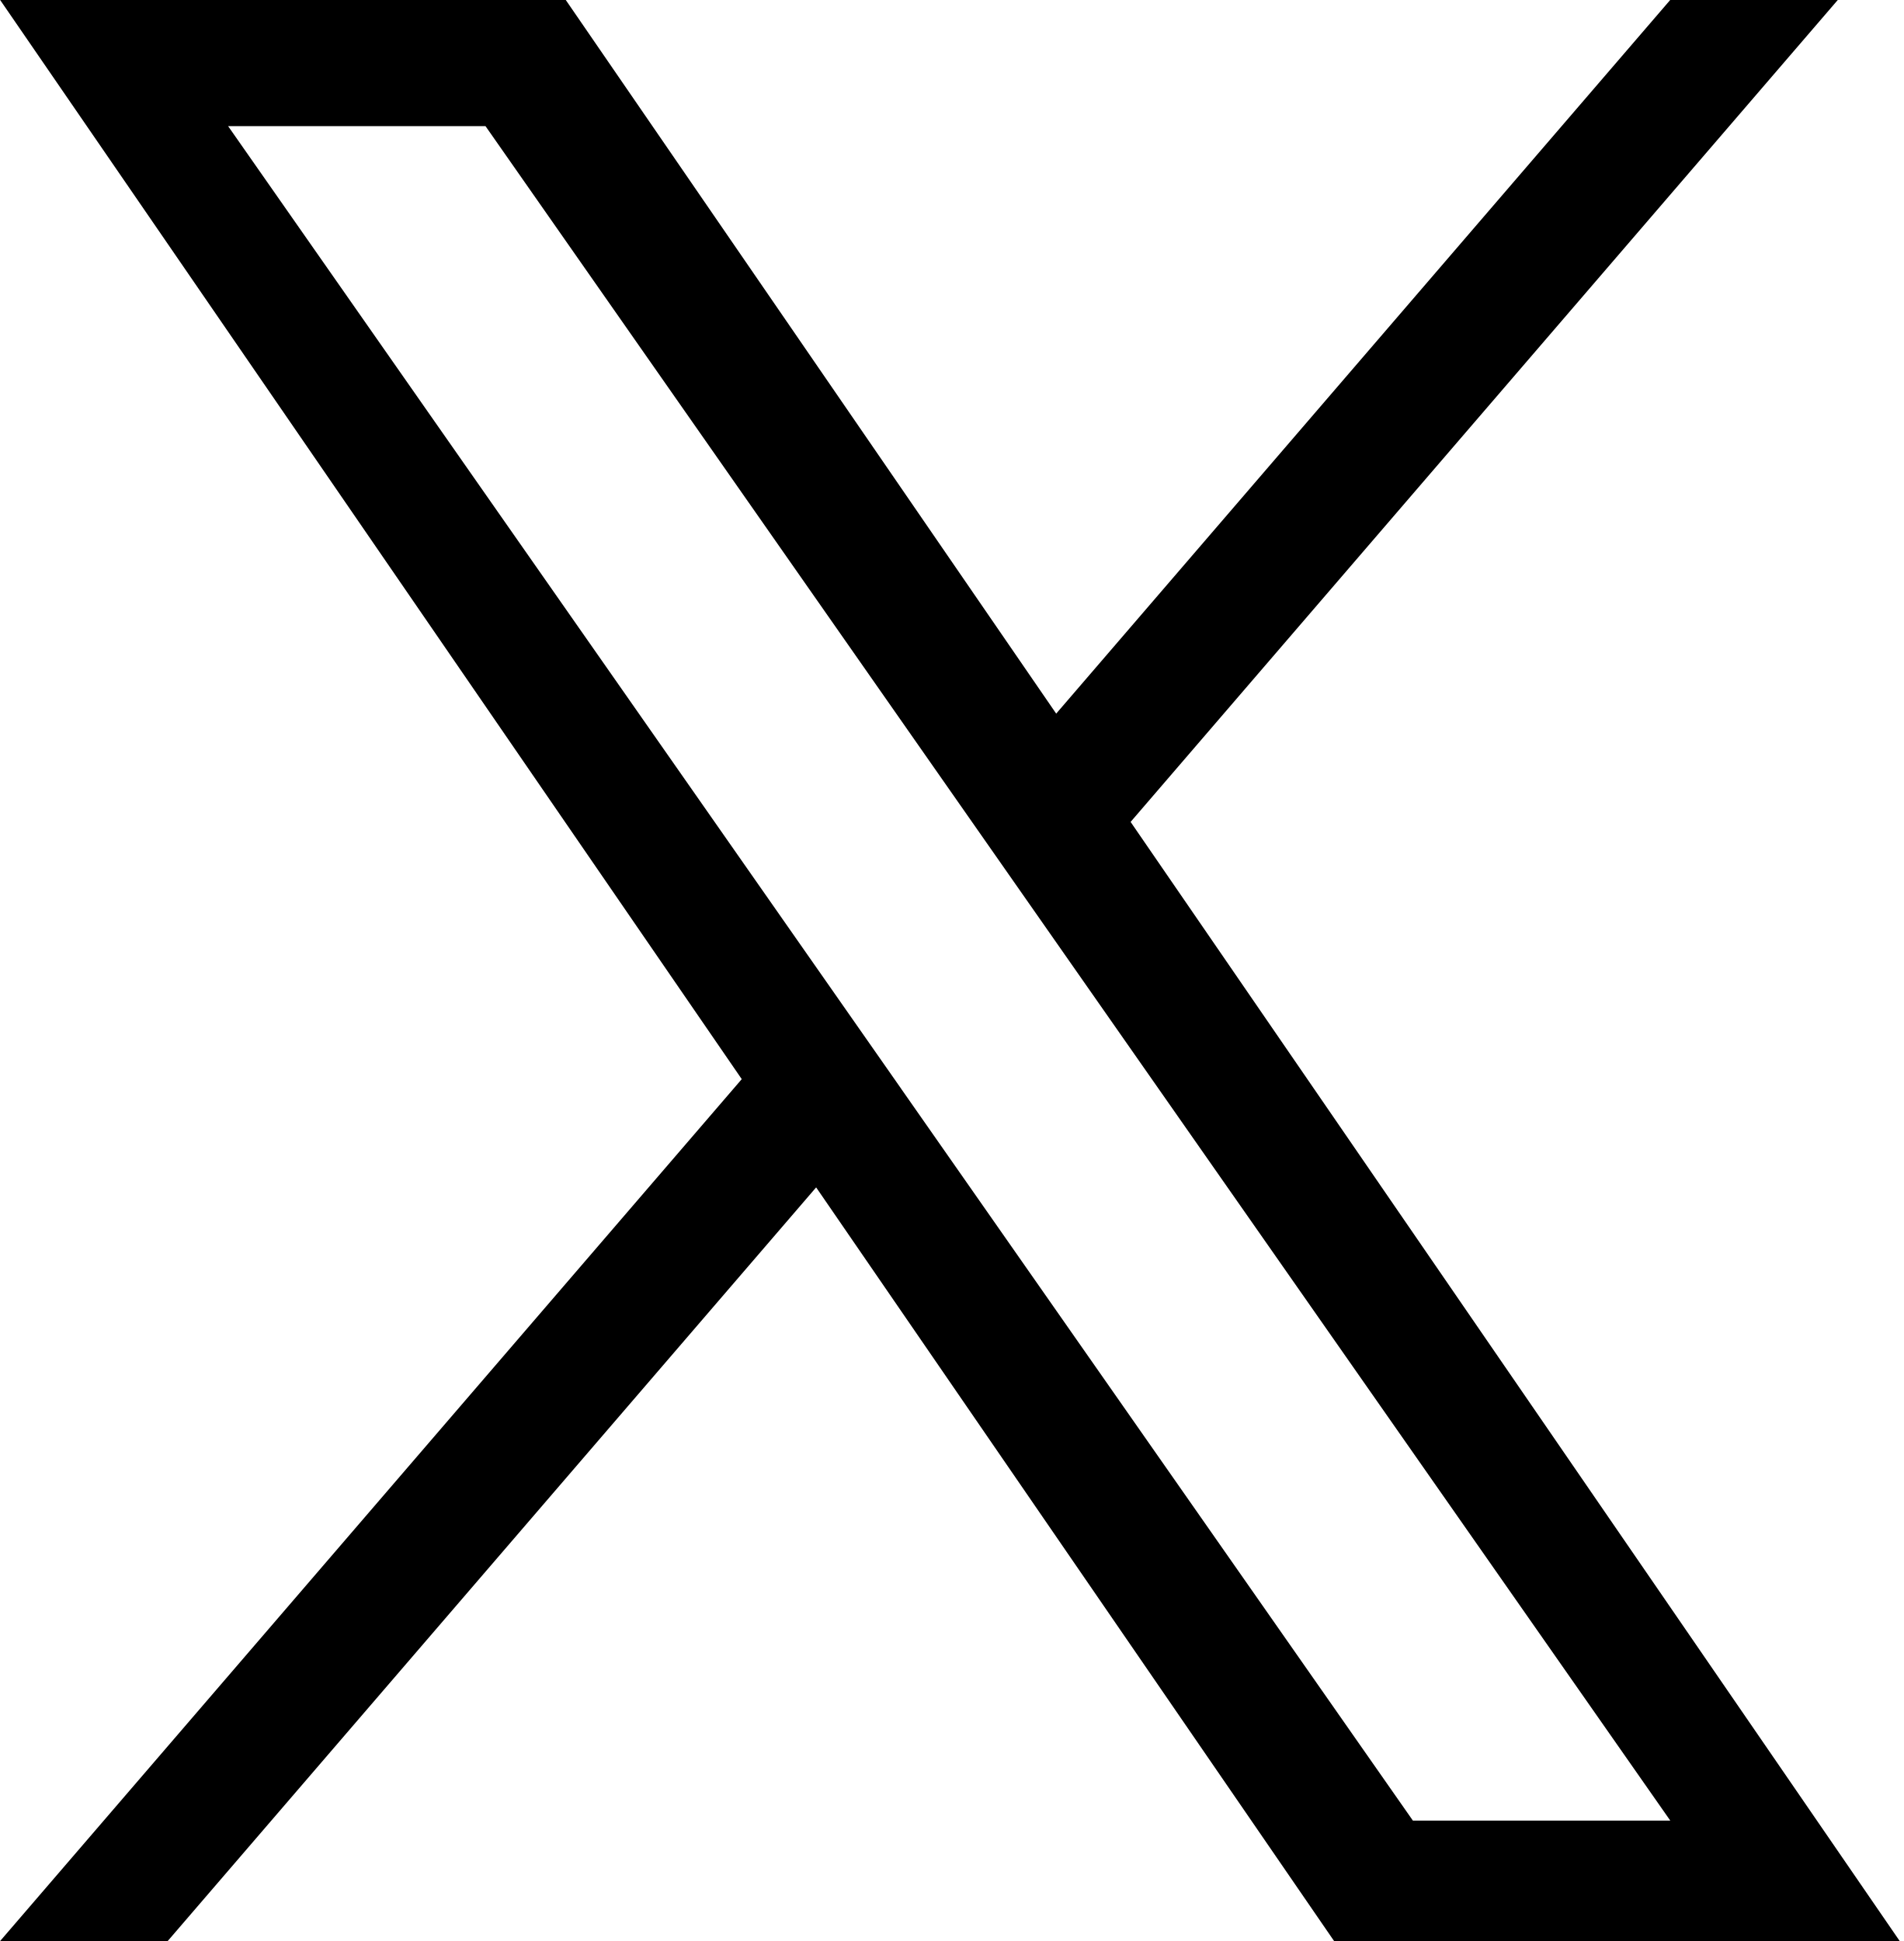
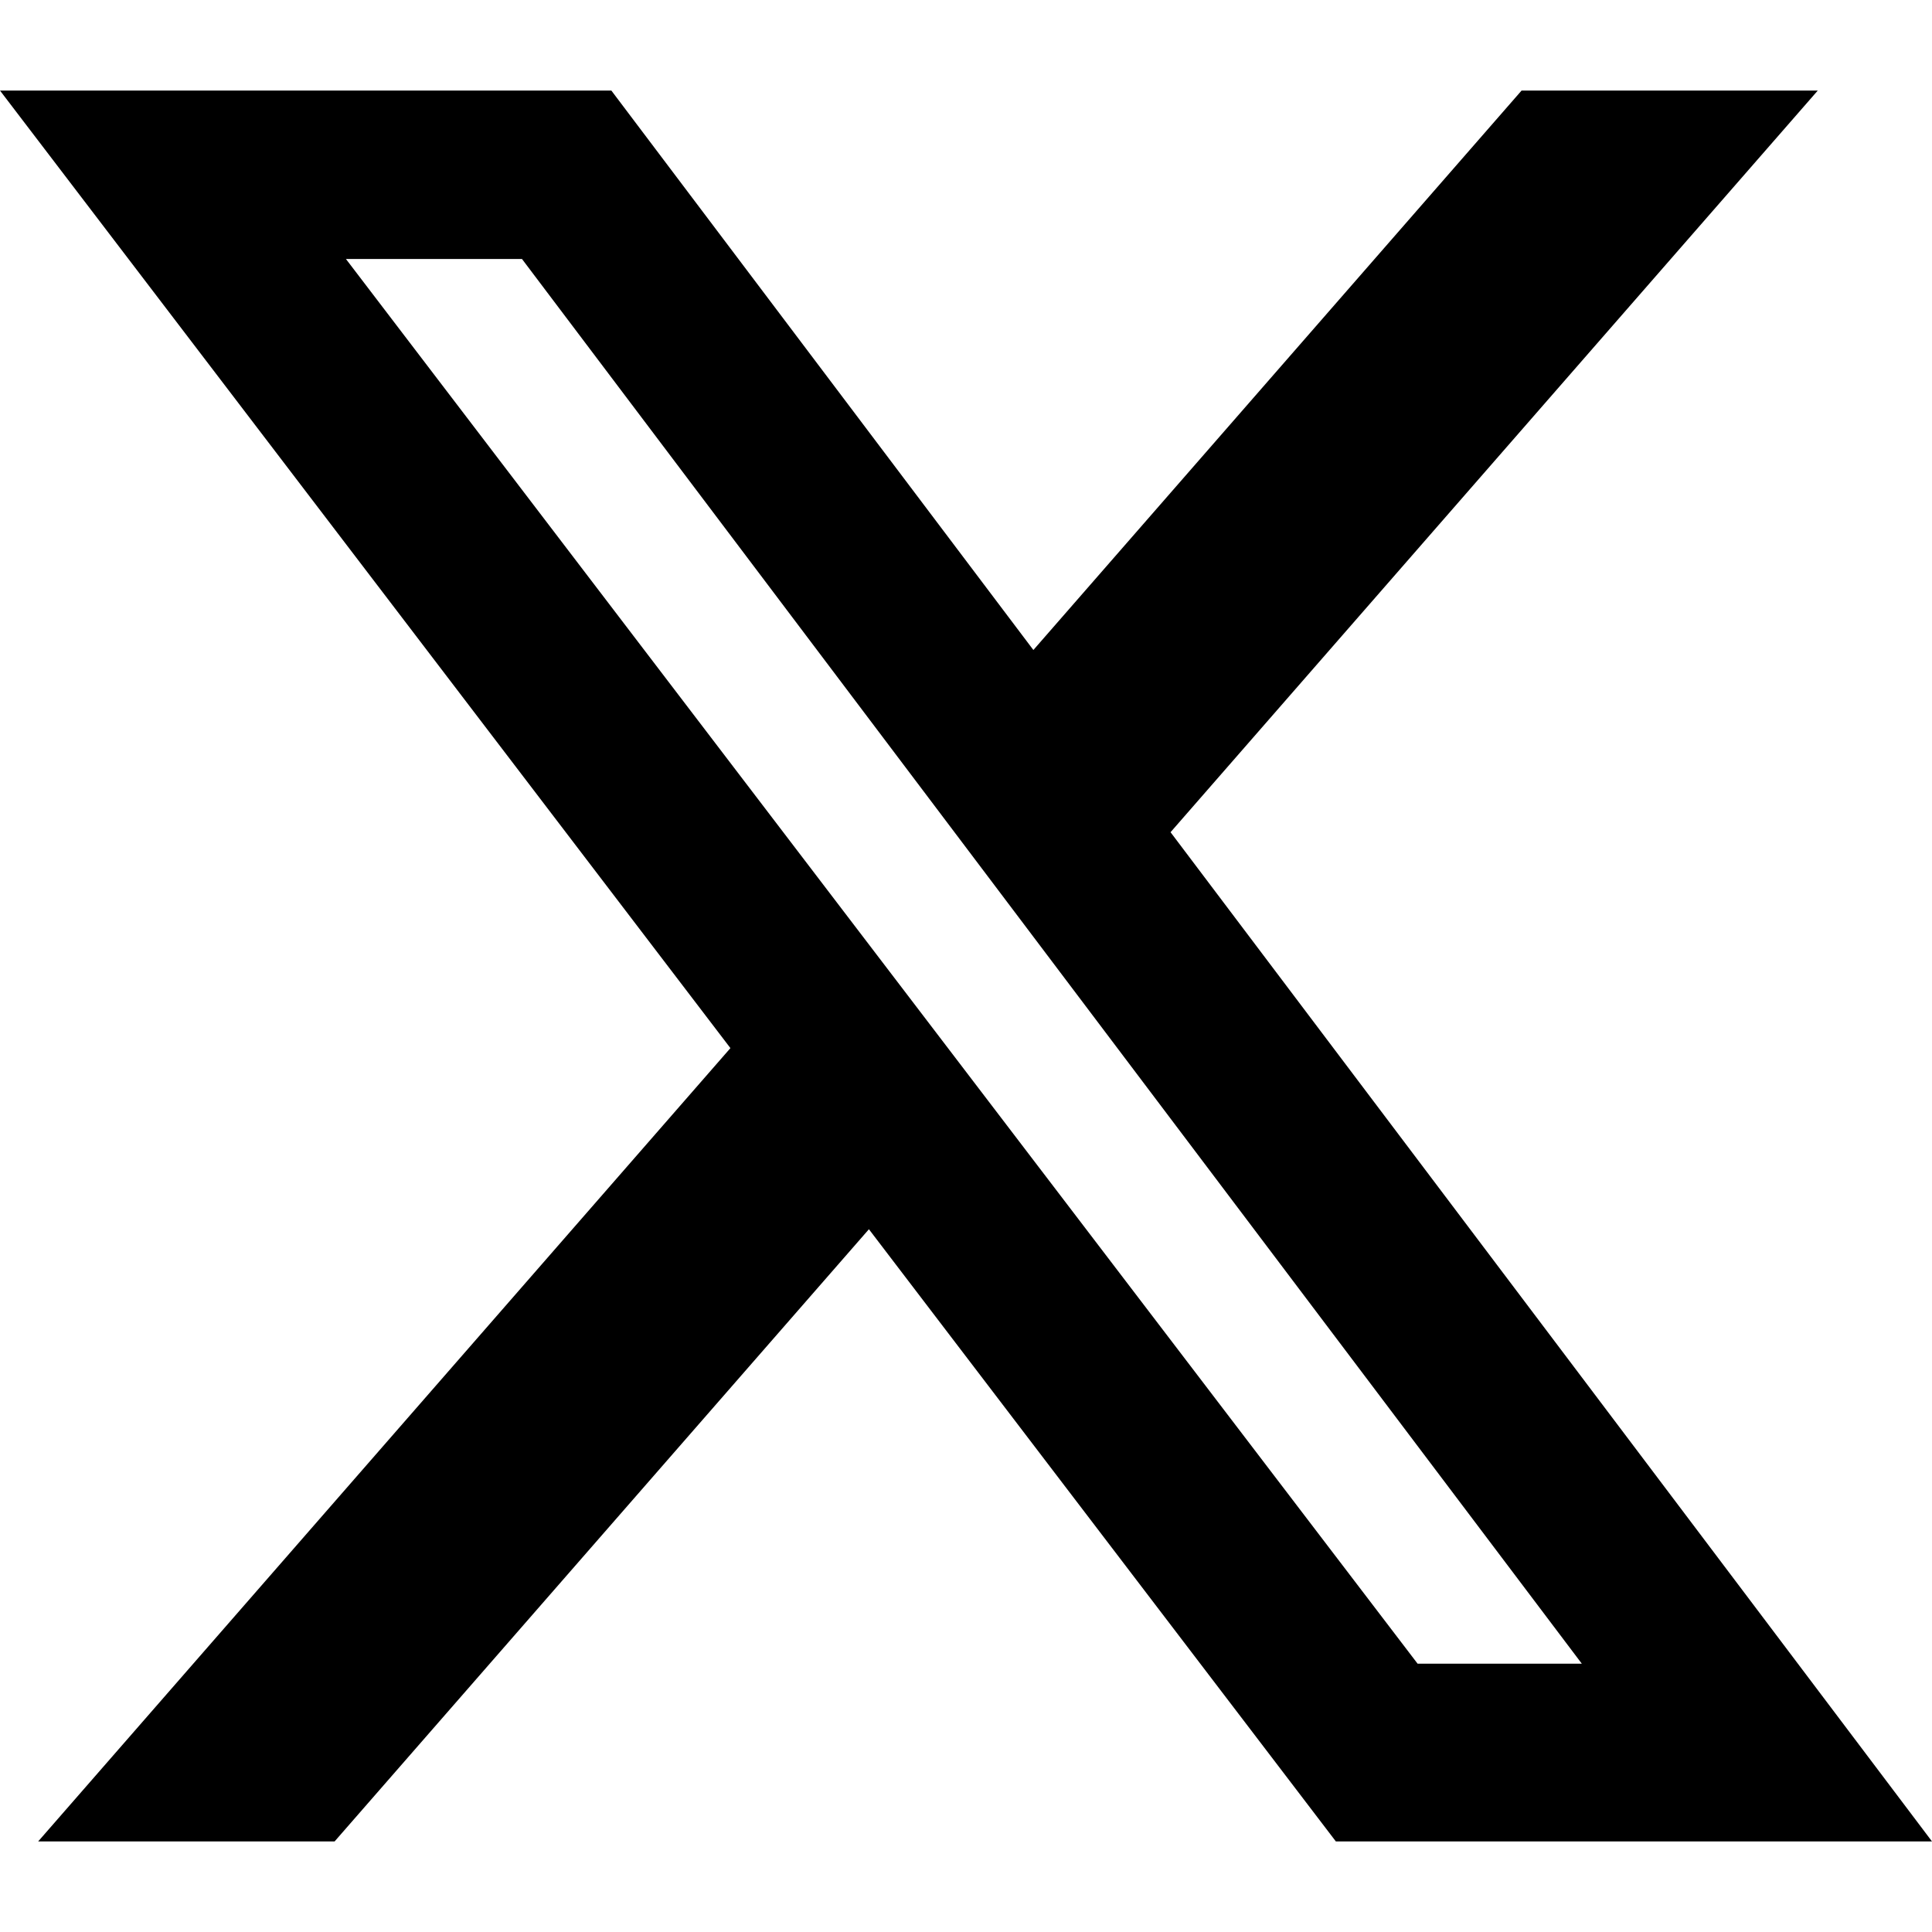
- <svg xmlns="http://www.w3.org/2000/svg" width="31.38" height="32" viewBox="0 0 251 256">
-   <path d="M149.079 108.399L242.33 0h-22.098l-80.97 94.12L74.59 0H0l97.796 142.328L0 256h22.1l85.507-99.395L175.905 256h74.59L149.073 108.399zM118.81 143.58l-9.909-14.172l-78.84-112.773h33.943l63.625 91.011l9.909 14.173l82.705 118.3H186.3l-67.49-96.533z" />
+ <svg xmlns="http://www.w3.org/2000/svg" width="32" height="32" viewBox="0 0 16 16">
+   <path fill="currentColor" d="M12.6.75h2.454l-5.36 6.142L16 15.25h-4.937l-3.867-5.07l-4.425 5.07H.316l5.733-6.57L0 .75h5.063l3.495 4.633L12.601.75Zm-.86 13.028h1.36L4.323 2.145H2.865z" />
</svg>
